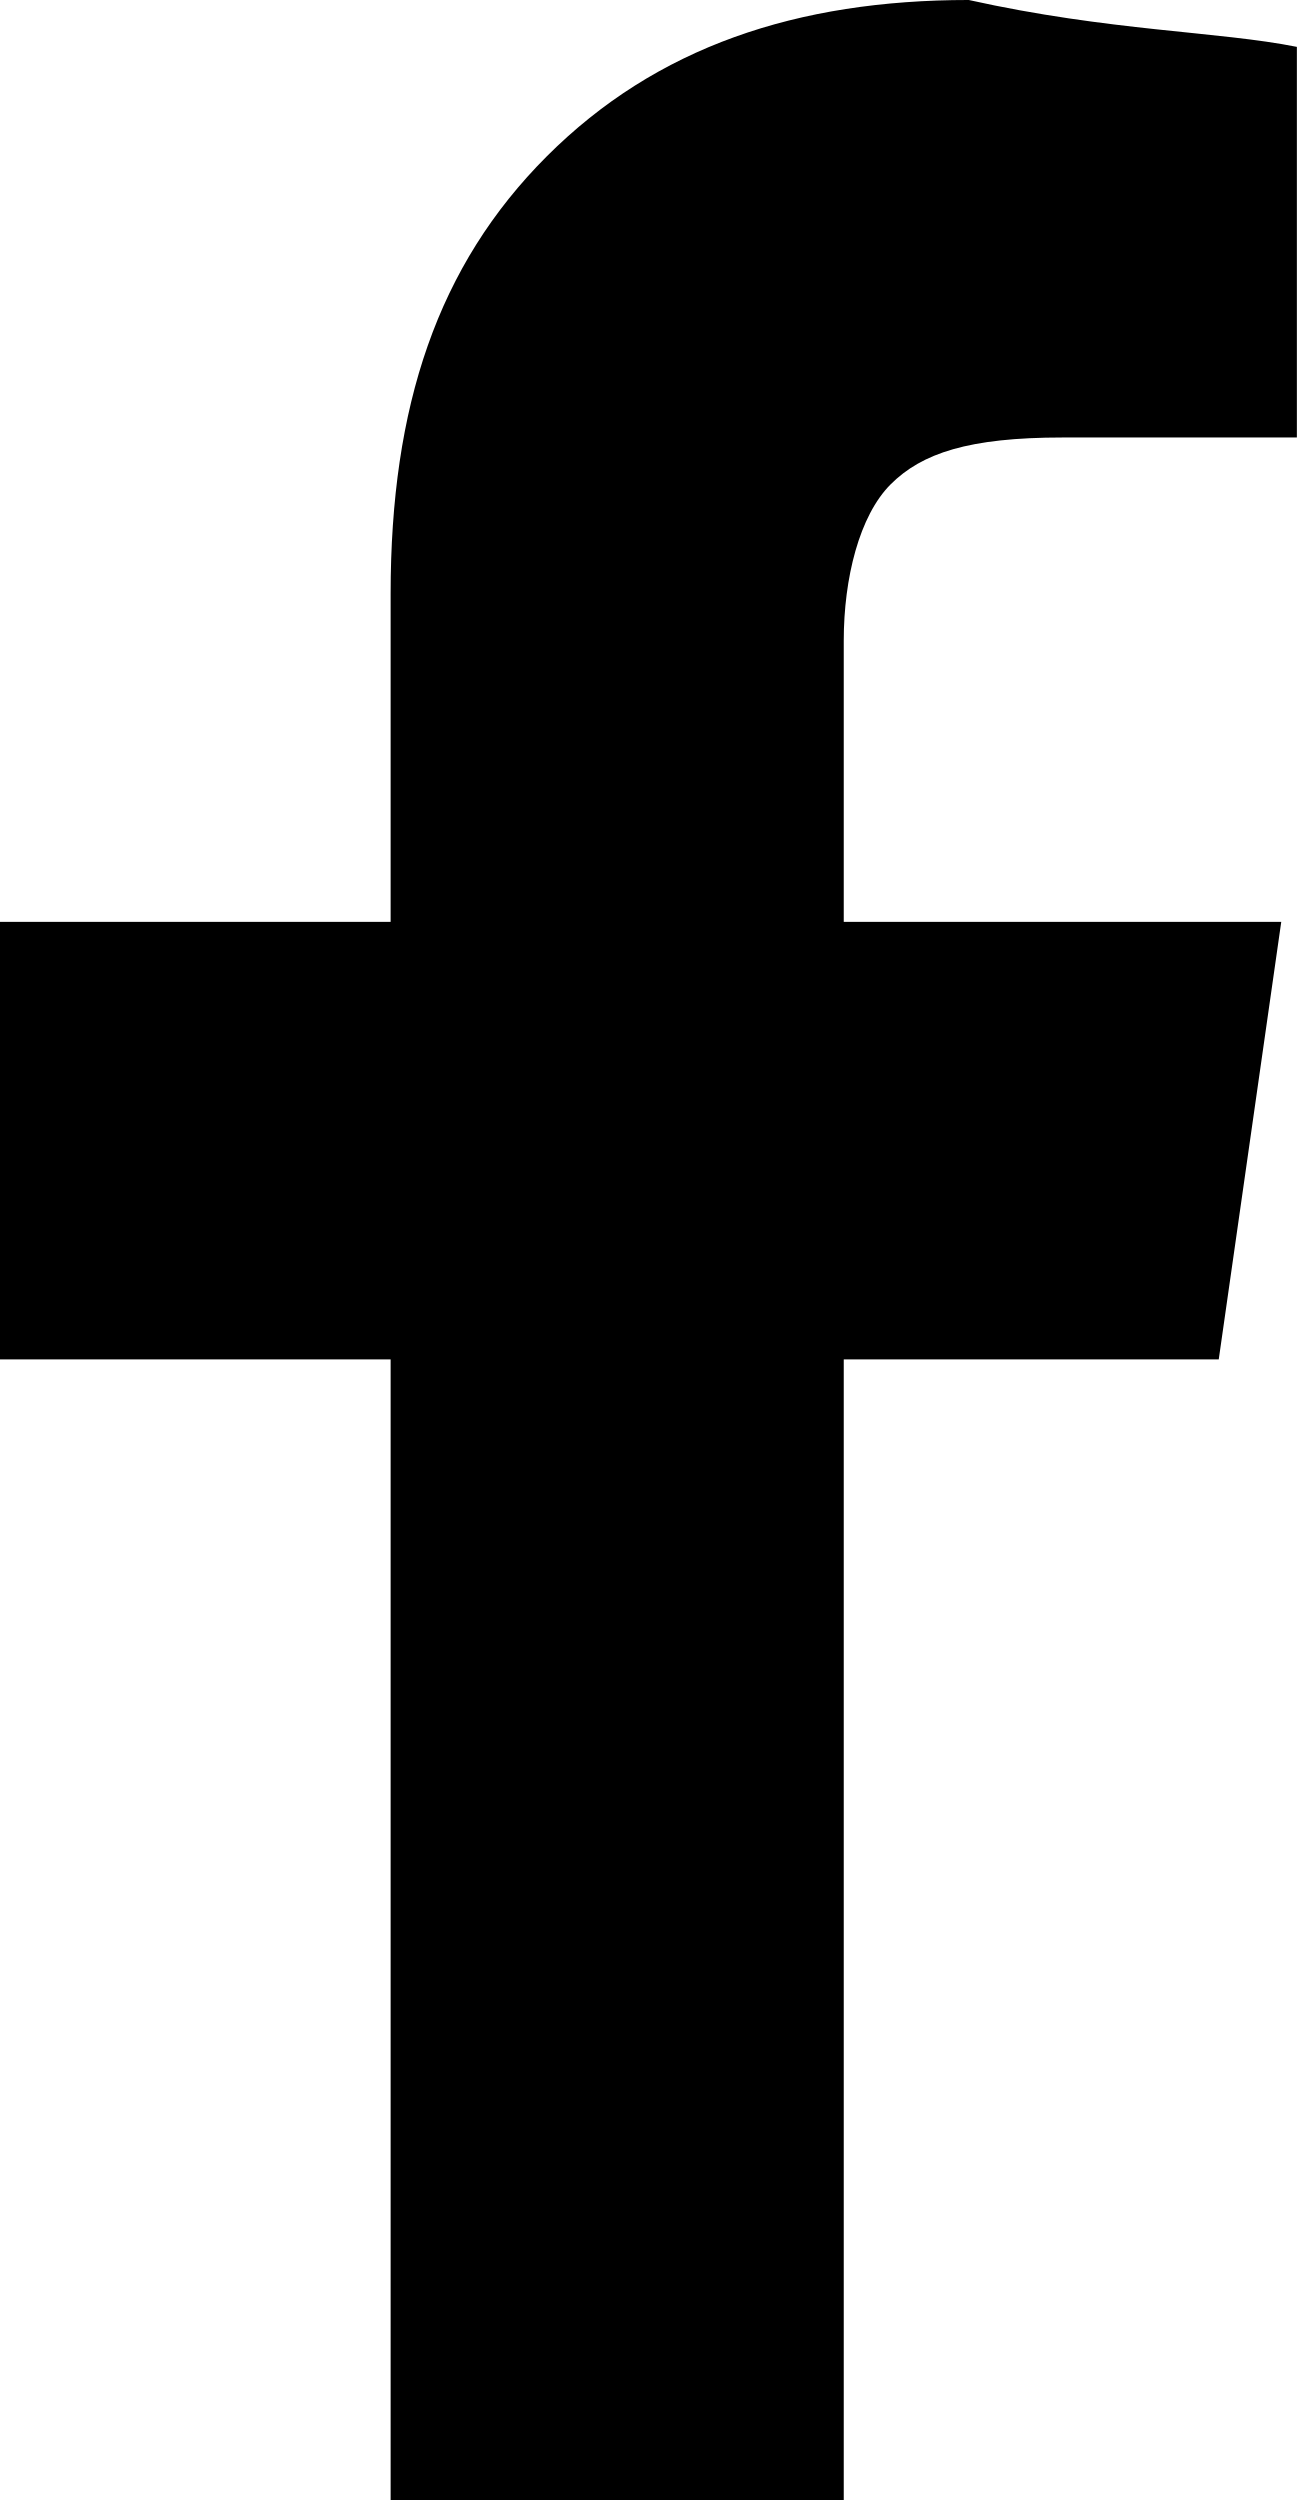
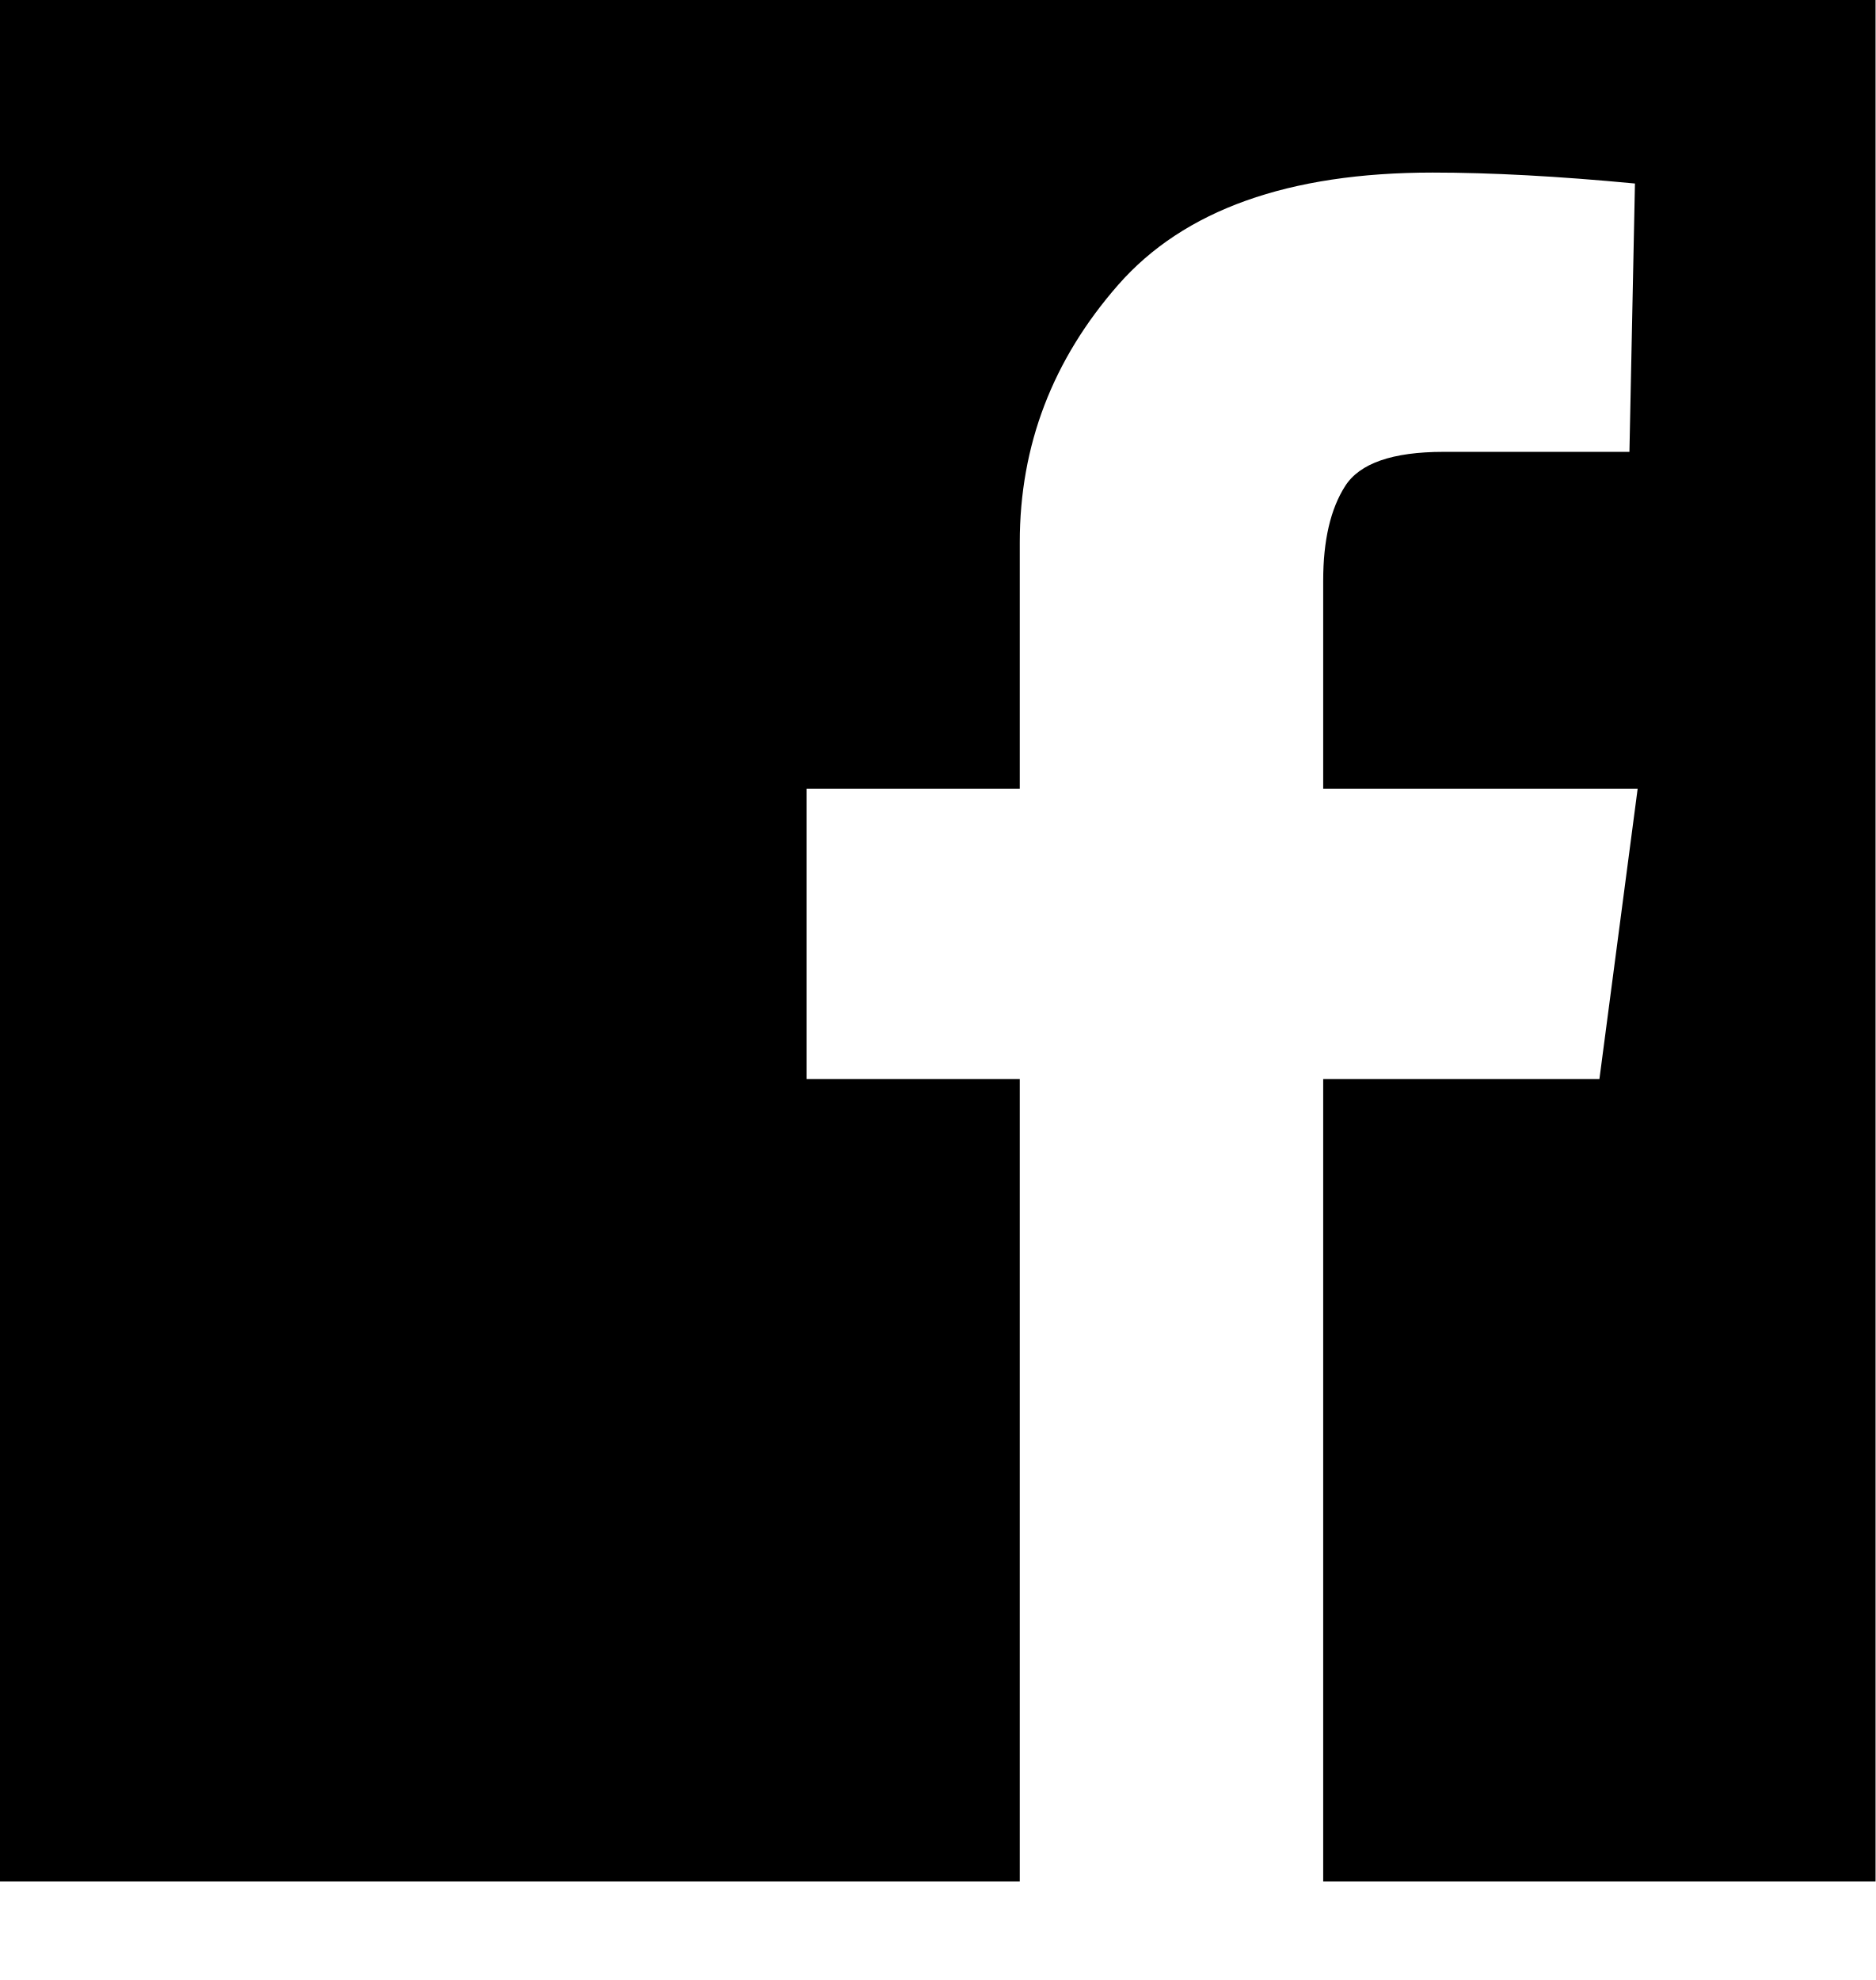
- <svg xmlns="http://www.w3.org/2000/svg" width="8.3" height="16" viewBox="-1893 1418.8 8.3 16">
-   <path d="M-1884.7 1419.1c-.5-.1-1.2-.1-2.1-.3-1.1 0-2 .3-2.7 1s-1 1.6-1 2.8v2.1h-2.5v2.8h2.5v7.3h2.9v-7.3h2.4l.4-2.8h-2.8v-1.8c0-.4.1-.8.3-1s.5-.3 1.1-.3h1.5v-2.5z" />
+ <svg xmlns="http://www.w3.org/2000/svg" width="18px" height="19px" viewBox="0 0 18 19" version="1.1">
+   <path d="M0,0 L18,0 L18,18.054 L12.699,18.054 L12.699,10.354 L15.35,10.354 L15.717,7.568 L12.699,7.568 L12.699,6.281 L12.699,5.676 L12.699,5.571 C12.699,5.187 12.769,4.884 12.91,4.664 C13.049,4.446 13.364,4.336 13.854,4.336 L15.638,4.336 L15.691,1.761 C14.957,1.691 14.309,1.656 13.749,1.656 C12.367,1.656 11.362,2.015 10.732,2.733 C10.102,3.452 9.787,4.274 9.787,5.203 L9.787,7.568 L7.741,7.568 L7.741,10.354 L9.787,10.354 L9.787,18.054 L0,18.054 L0,0 Z" id="Icn_Facebook" />
</svg>
